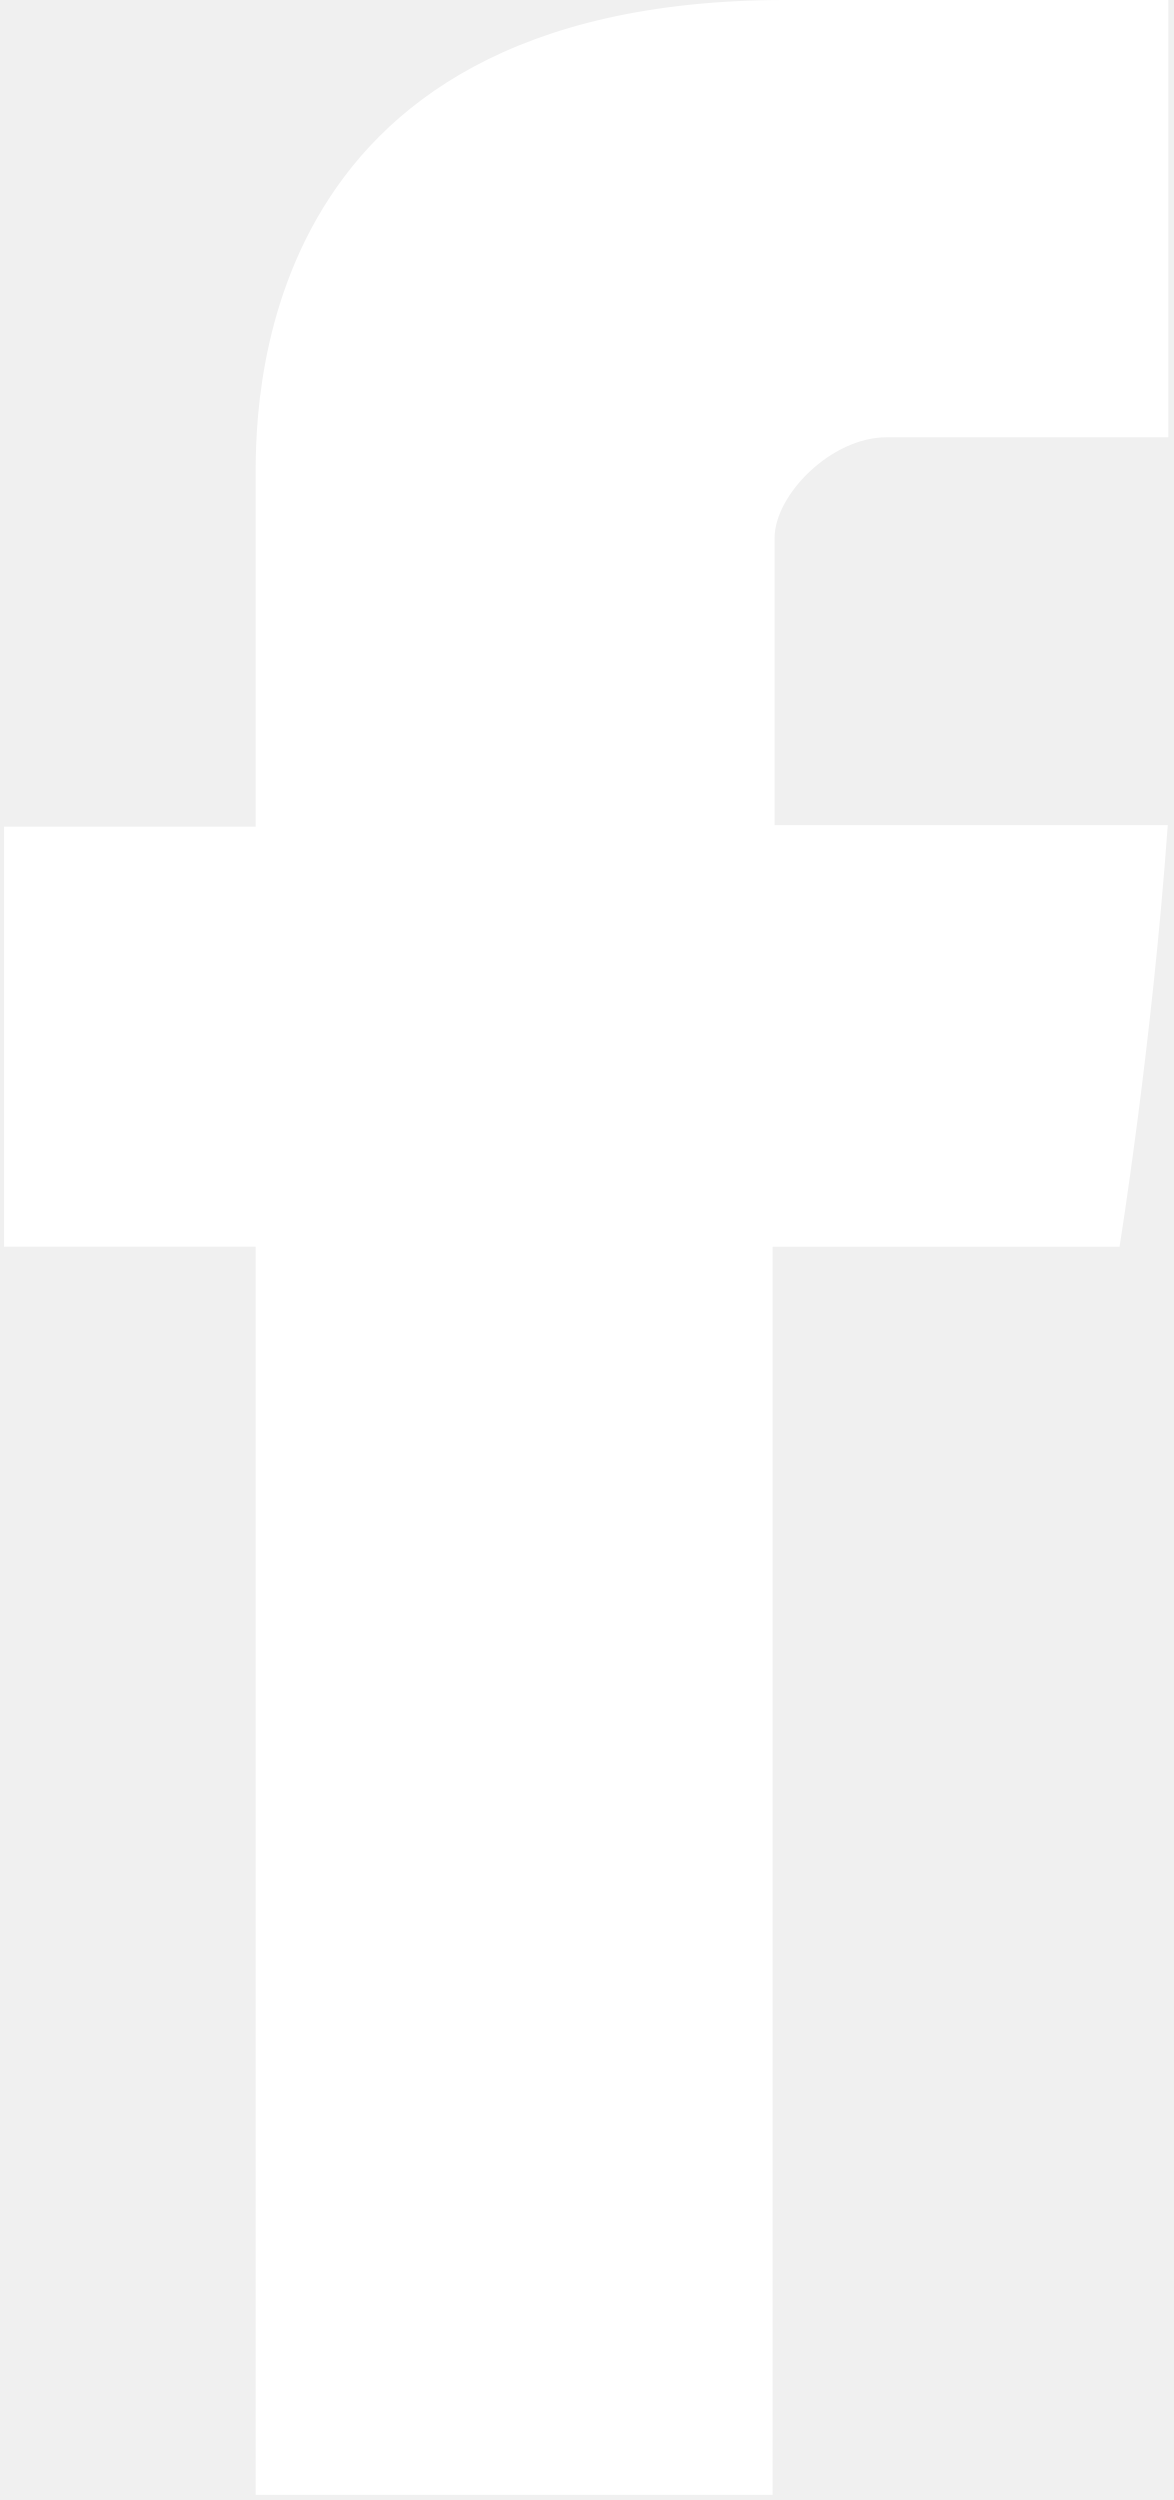
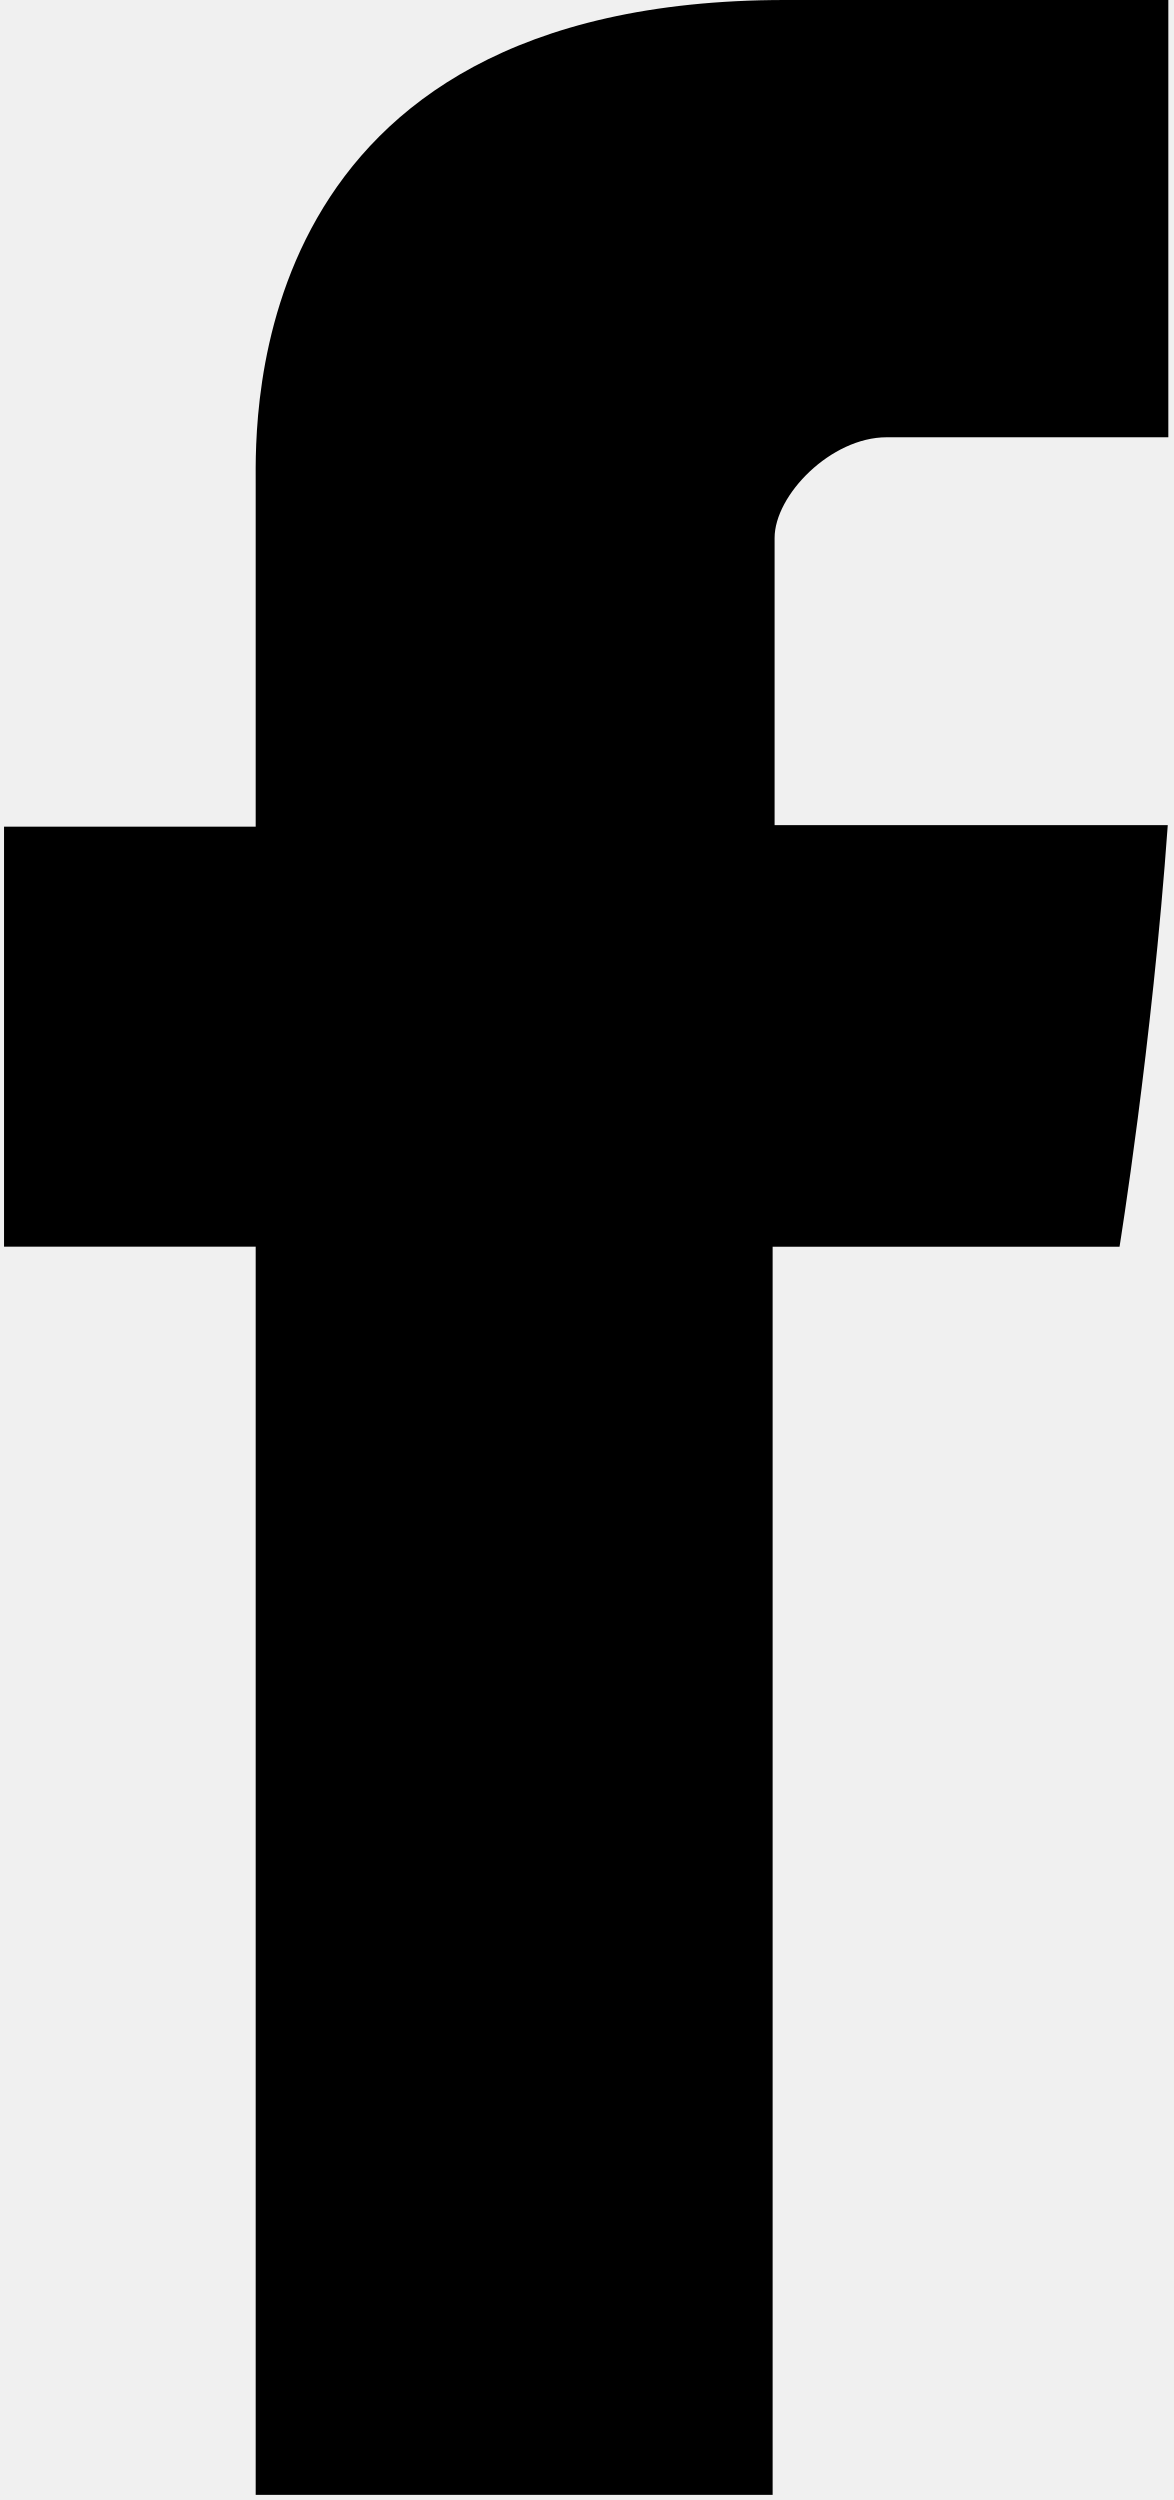
<svg xmlns="http://www.w3.org/2000/svg" width="61px" height="130px" viewBox="0 0 61 130" version="1.1">
-   <defs />
-   <g id="Contact" stroke="none" stroke-width="1" fill="none" fill-rule="evenodd">
-     <g id="Desktop-HD" transform="translate(-385, -729)" fill="#FFFFFF" fill-rule="nonzero">
-       <g id="Facebook" transform="translate(313, 691)">
-         <path d="M85.296,63.125 C85.296,66.395 85.296,80.987 85.296,80.987 L72.21,80.987 L72.21,102.828 L85.296,102.828 L85.296,167.732 L112.177,167.732 L112.177,102.83 L130.216,102.83 C130.216,102.83 131.905,92.357 132.724,80.906 C130.376,80.906 112.279,80.906 112.279,80.906 C112.279,80.906 112.279,68.2 112.279,65.973 C112.279,63.741 115.21,60.738 118.107,60.738 C120.998,60.738 127.1,60.738 132.753,60.738 C132.753,57.765 132.753,47.49 132.753,38 C125.207,38 116.623,38 112.839,38 C84.631,37.999 85.296,59.862 85.296,63.125 Z" />
+   <g id="Page-1" stroke="none" stroke-width="1" fill="none" fill-rule="evenodd">
+     <g id="Desktop-HD" transform="translate(-1154, -126)" fill="#000000" fill-rule="nonzero">
+       <g id="Facebook" transform="translate(1154, 126)">
+         <path d="M13.296,25.125 C13.296,28.395 13.296,42.987 13.296,42.987 L0.21,42.987 L0.21,64.828 L13.296,64.828 L13.296,129.732 L40.177,129.732 L40.177,64.83 L58.216,64.83 C58.216,64.83 59.905,54.357 60.724,42.906 C58.376,42.906 40.279,42.906 40.279,42.906 C40.279,42.906 40.279,30.2 40.279,27.973 C40.279,25.741 43.21,22.738 46.107,22.738 C48.998,22.738 55.1,22.738 60.753,22.738 C60.753,19.765 60.753,9.49 60.753,0 C53.207,0 44.623,0 40.839,0 C12.631,-0.001 13.296,21.862 13.296,25.125 Z" id="Path" />
      </g>
    </g>
  </g>
</svg>
